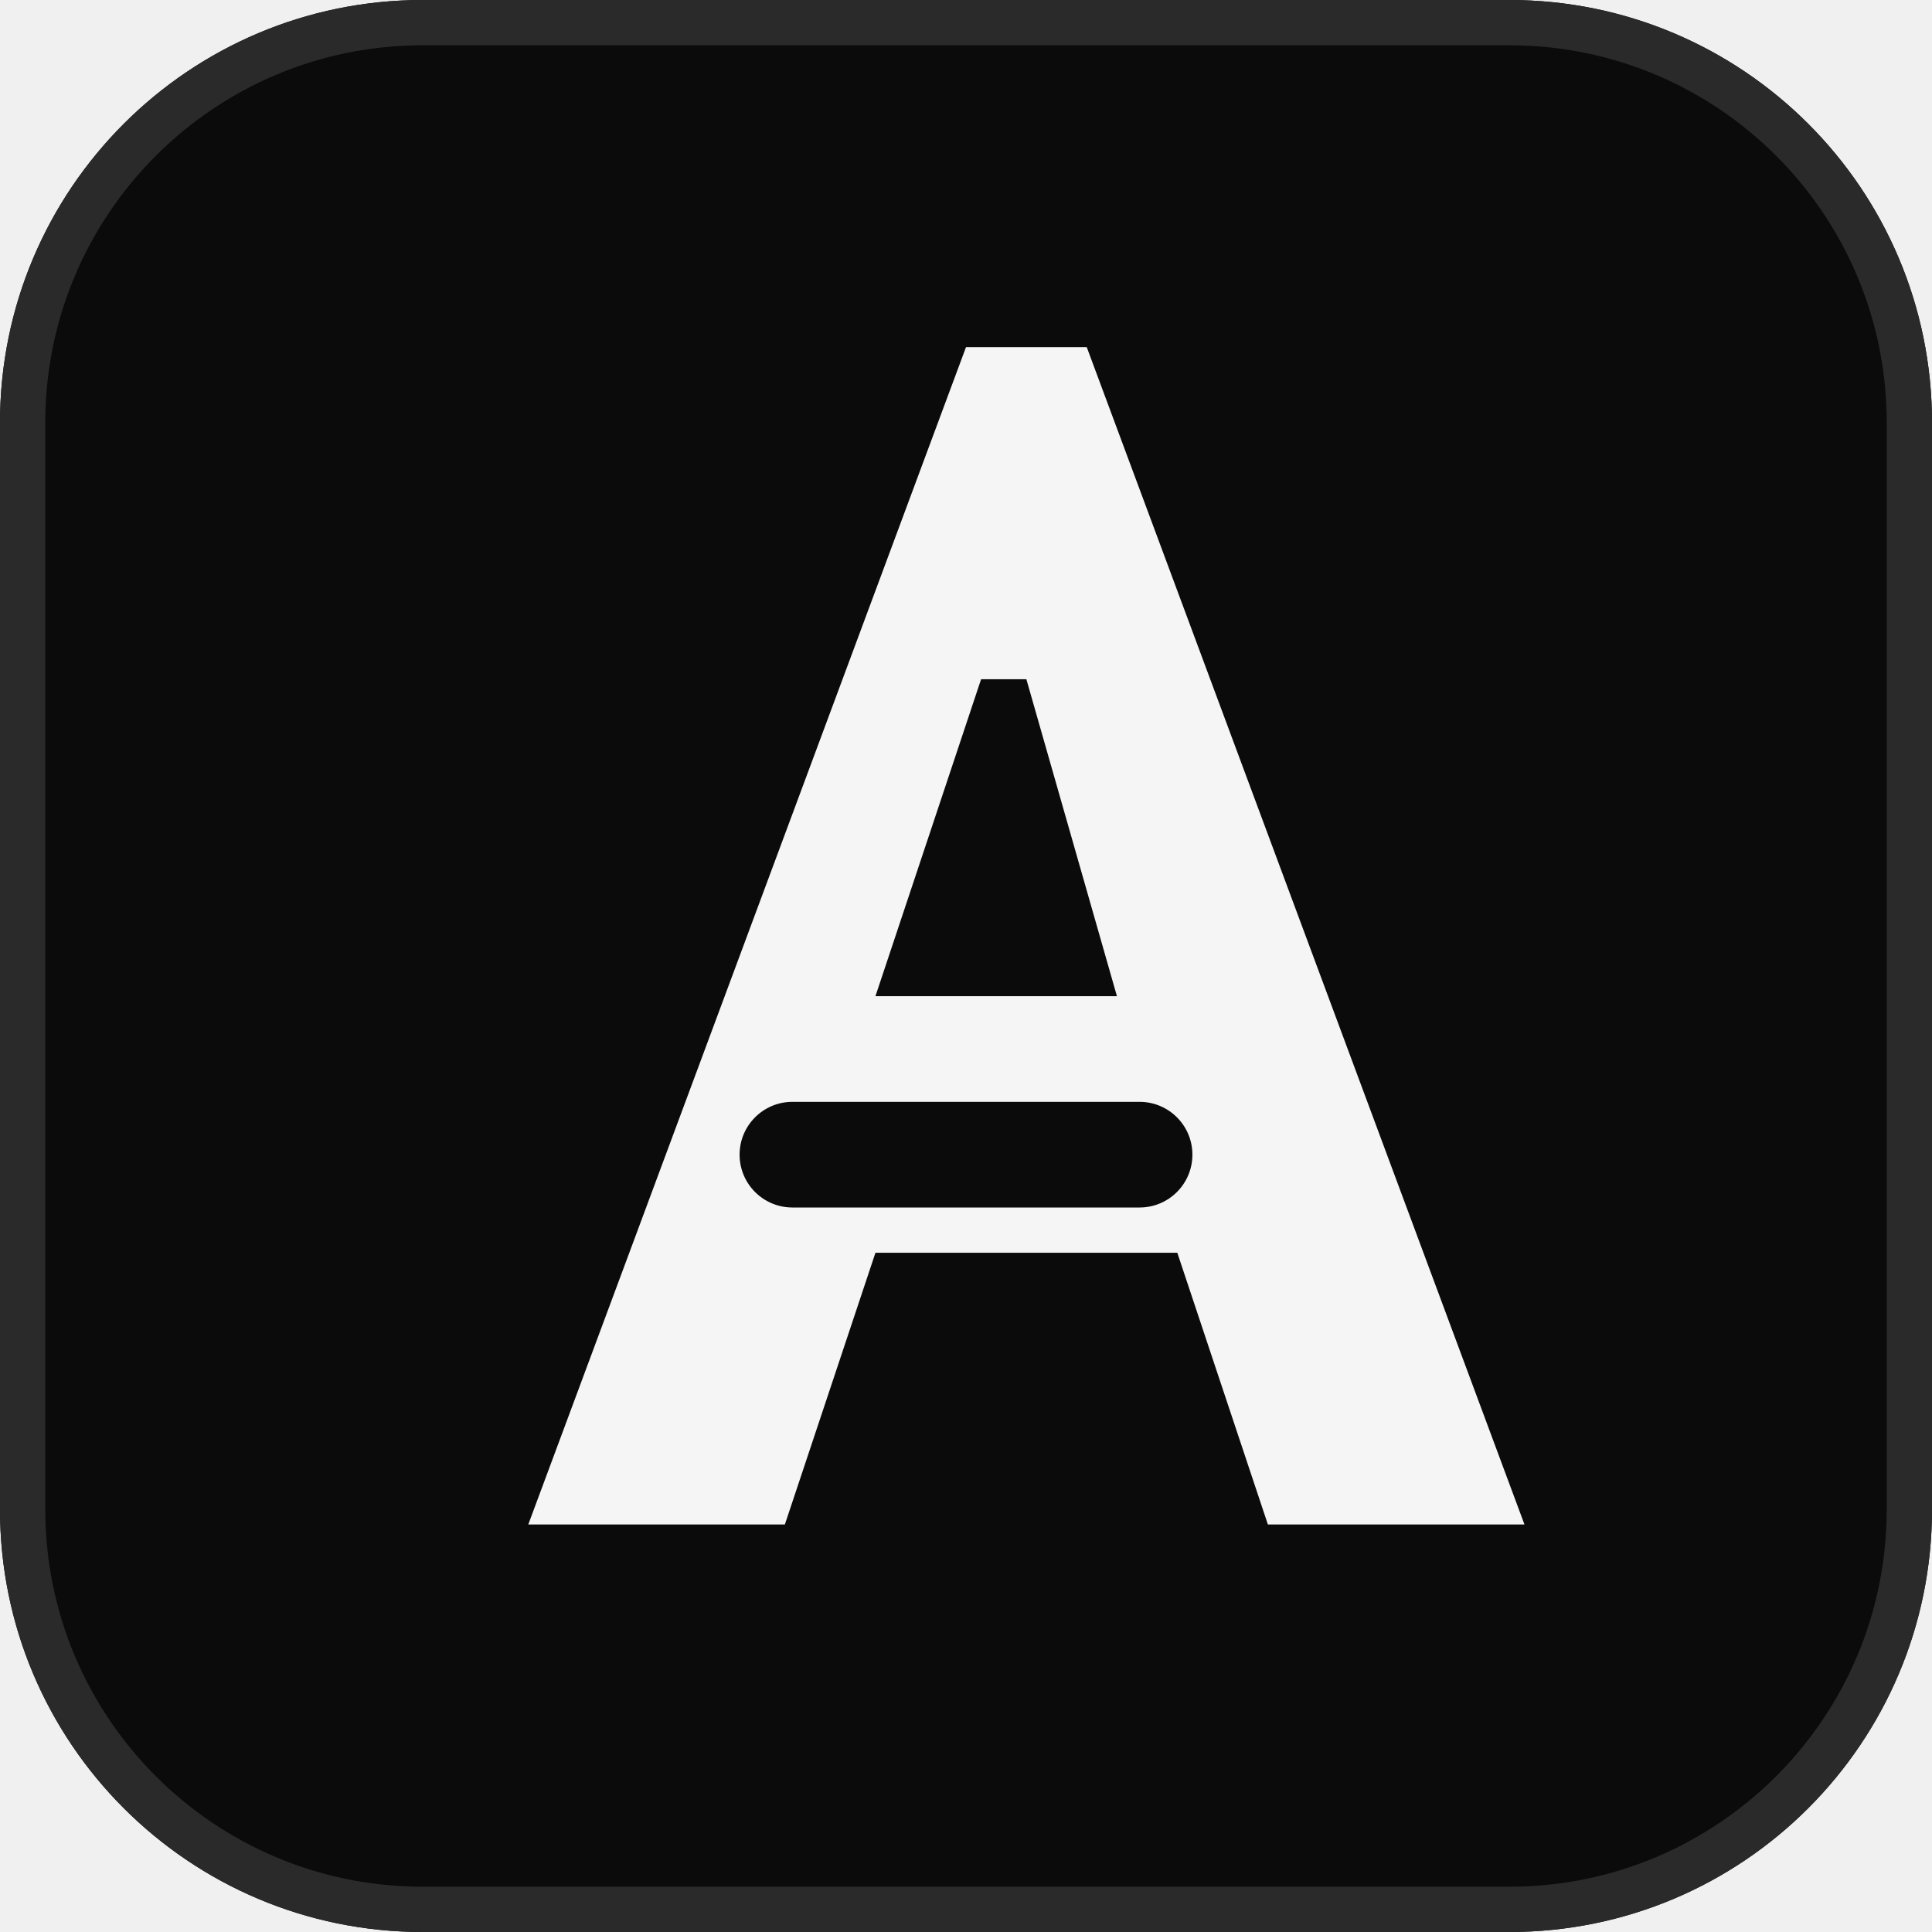
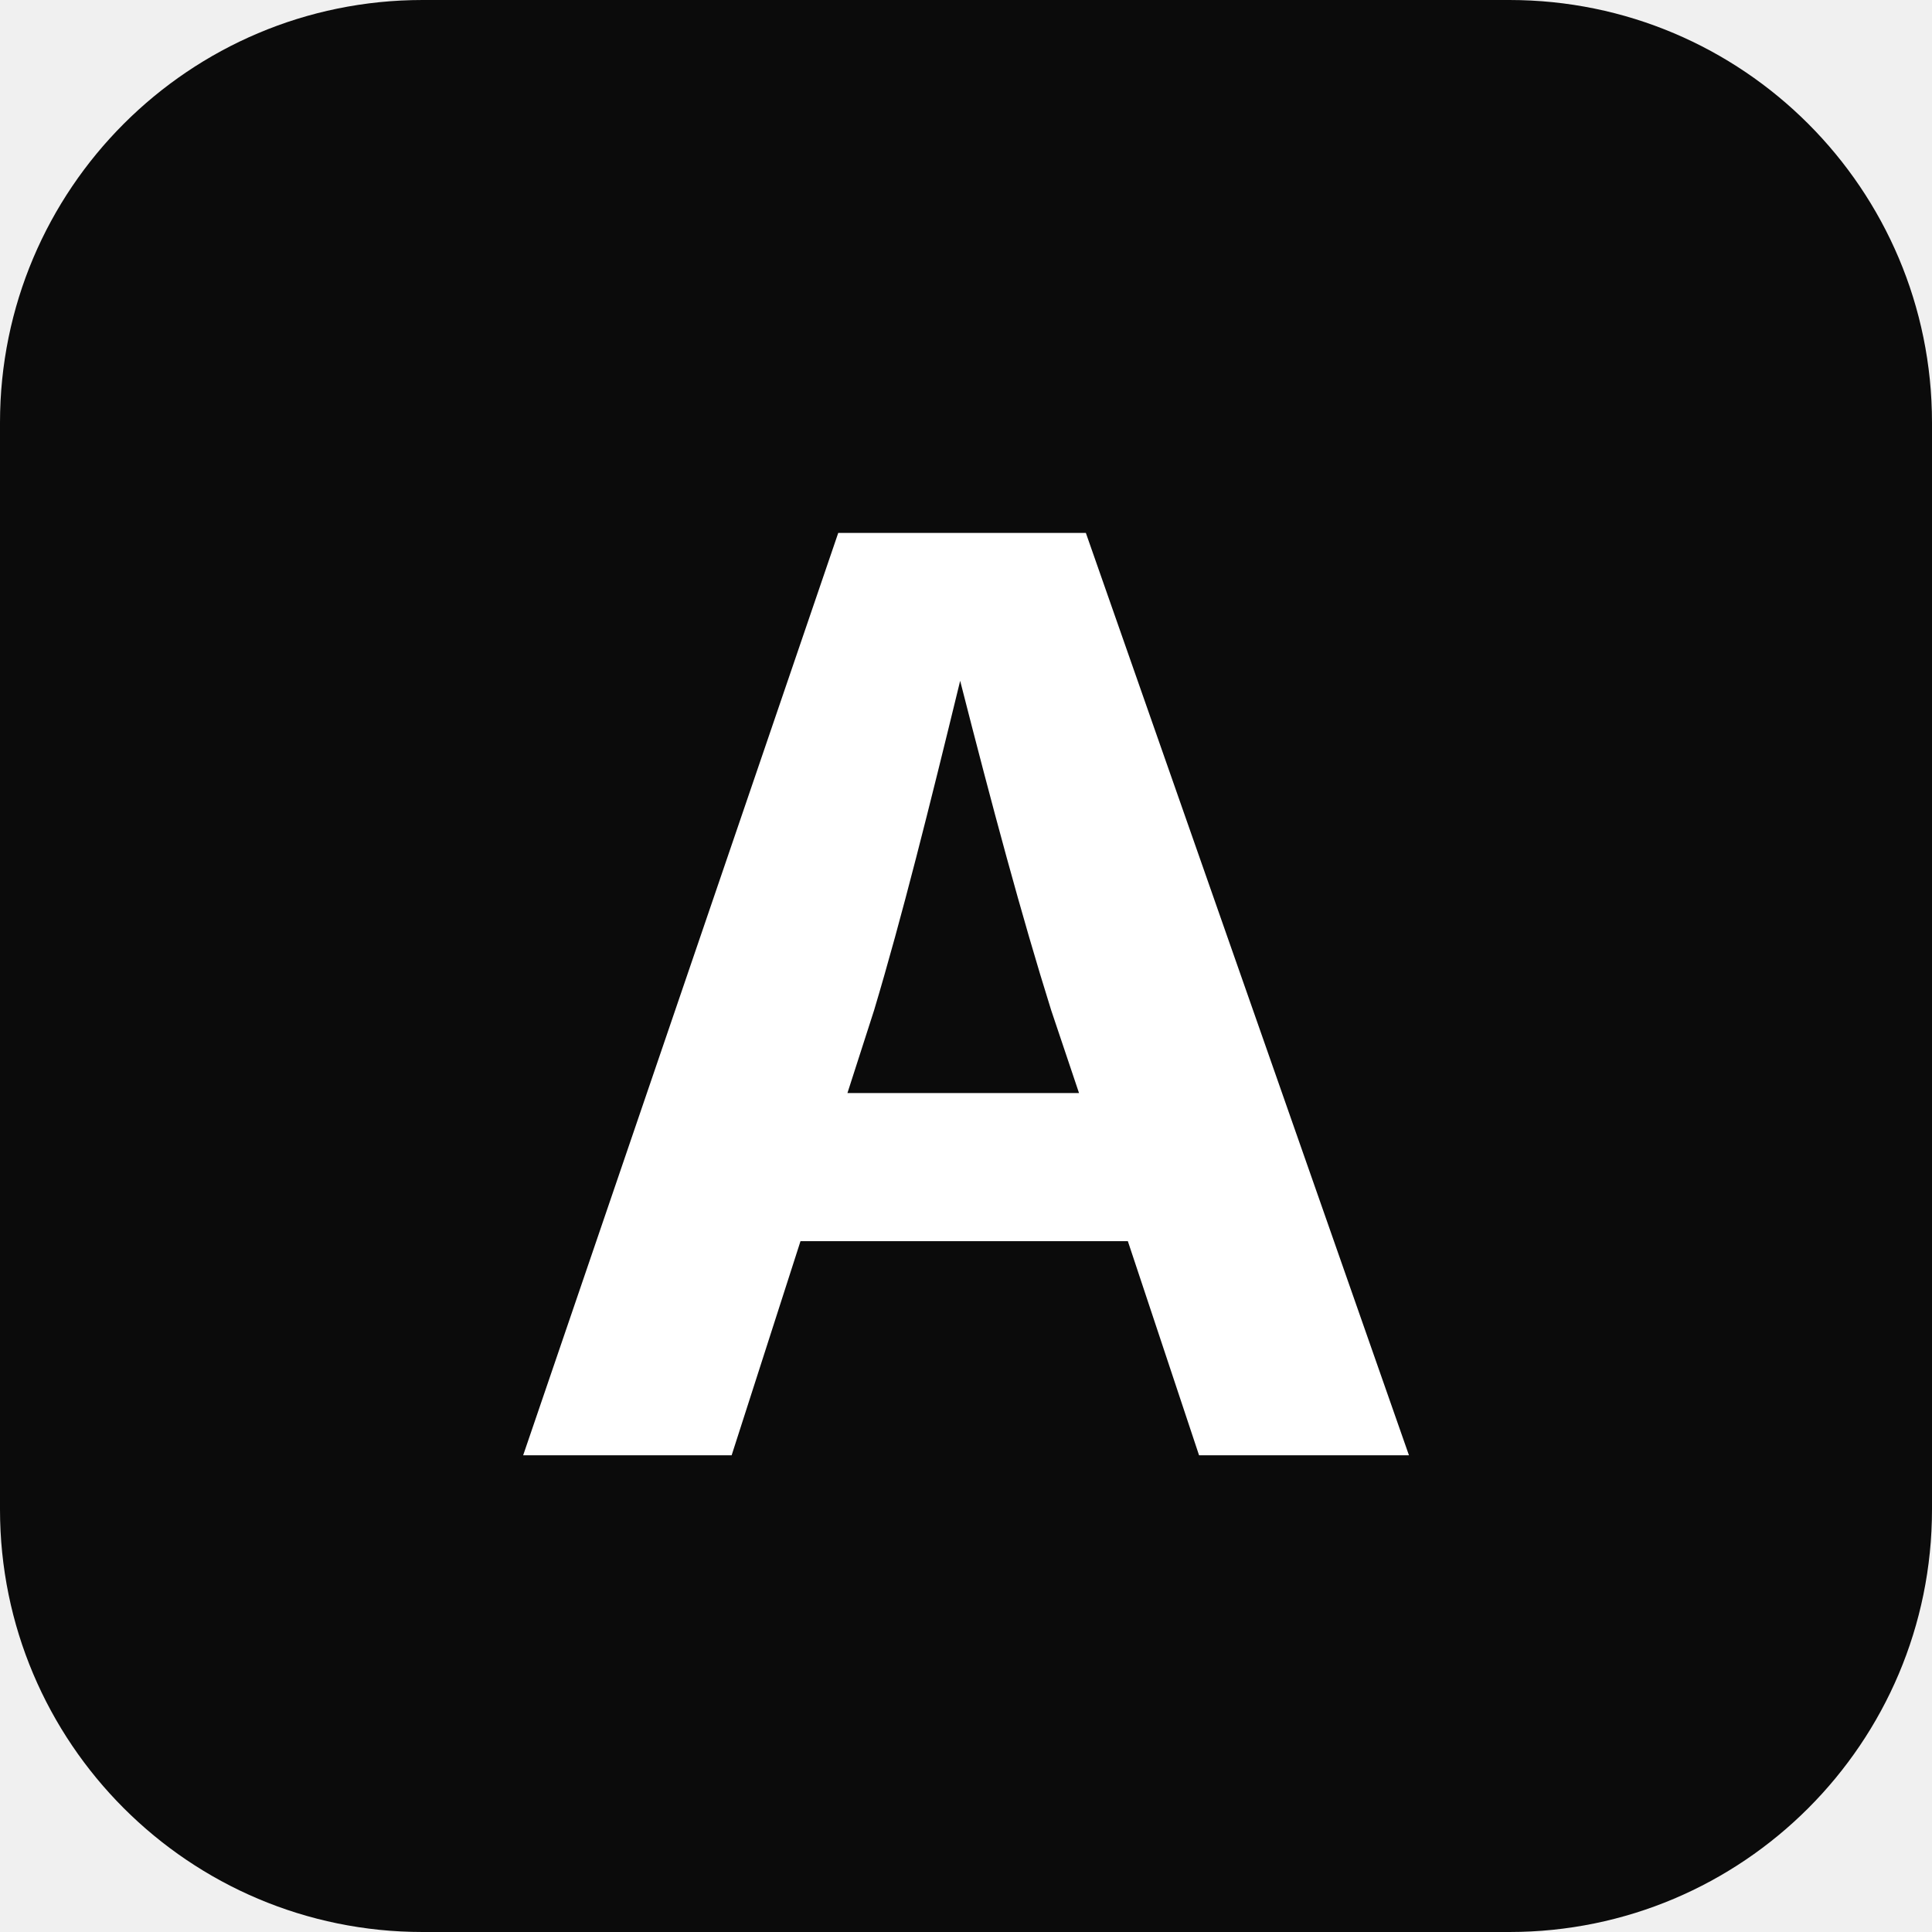
<svg xmlns="http://www.w3.org/2000/svg" width="128" height="128" viewBox="0 0 128 128">
  <rect width="128" height="128" rx="28" fill="#0b0b0b" />
-   <rect x="1.5" y="1.5" width="125" height="125" rx="26.5" fill="none" stroke="#2a2a2a" stroke-width="3" />
-   <path d="M64 23 35 101h17l6-18h20l6 18h17L72 23H64Zm4 22 6 21H58l7-21h3Z" fill="#f5f5f5" />
-   <rect x="49" y="73" width="30" height="7" rx="3.5" fill="#0b0b0b" />
+   <text x="64" y="65" text-anchor="middle" dominant-baseline="middle" fill="#ffffff" font-family="Inter, Arial, Helvetica, sans-serif" font-size="84" font-weight="700" letter-spacing="-2">A</text>
</svg>
